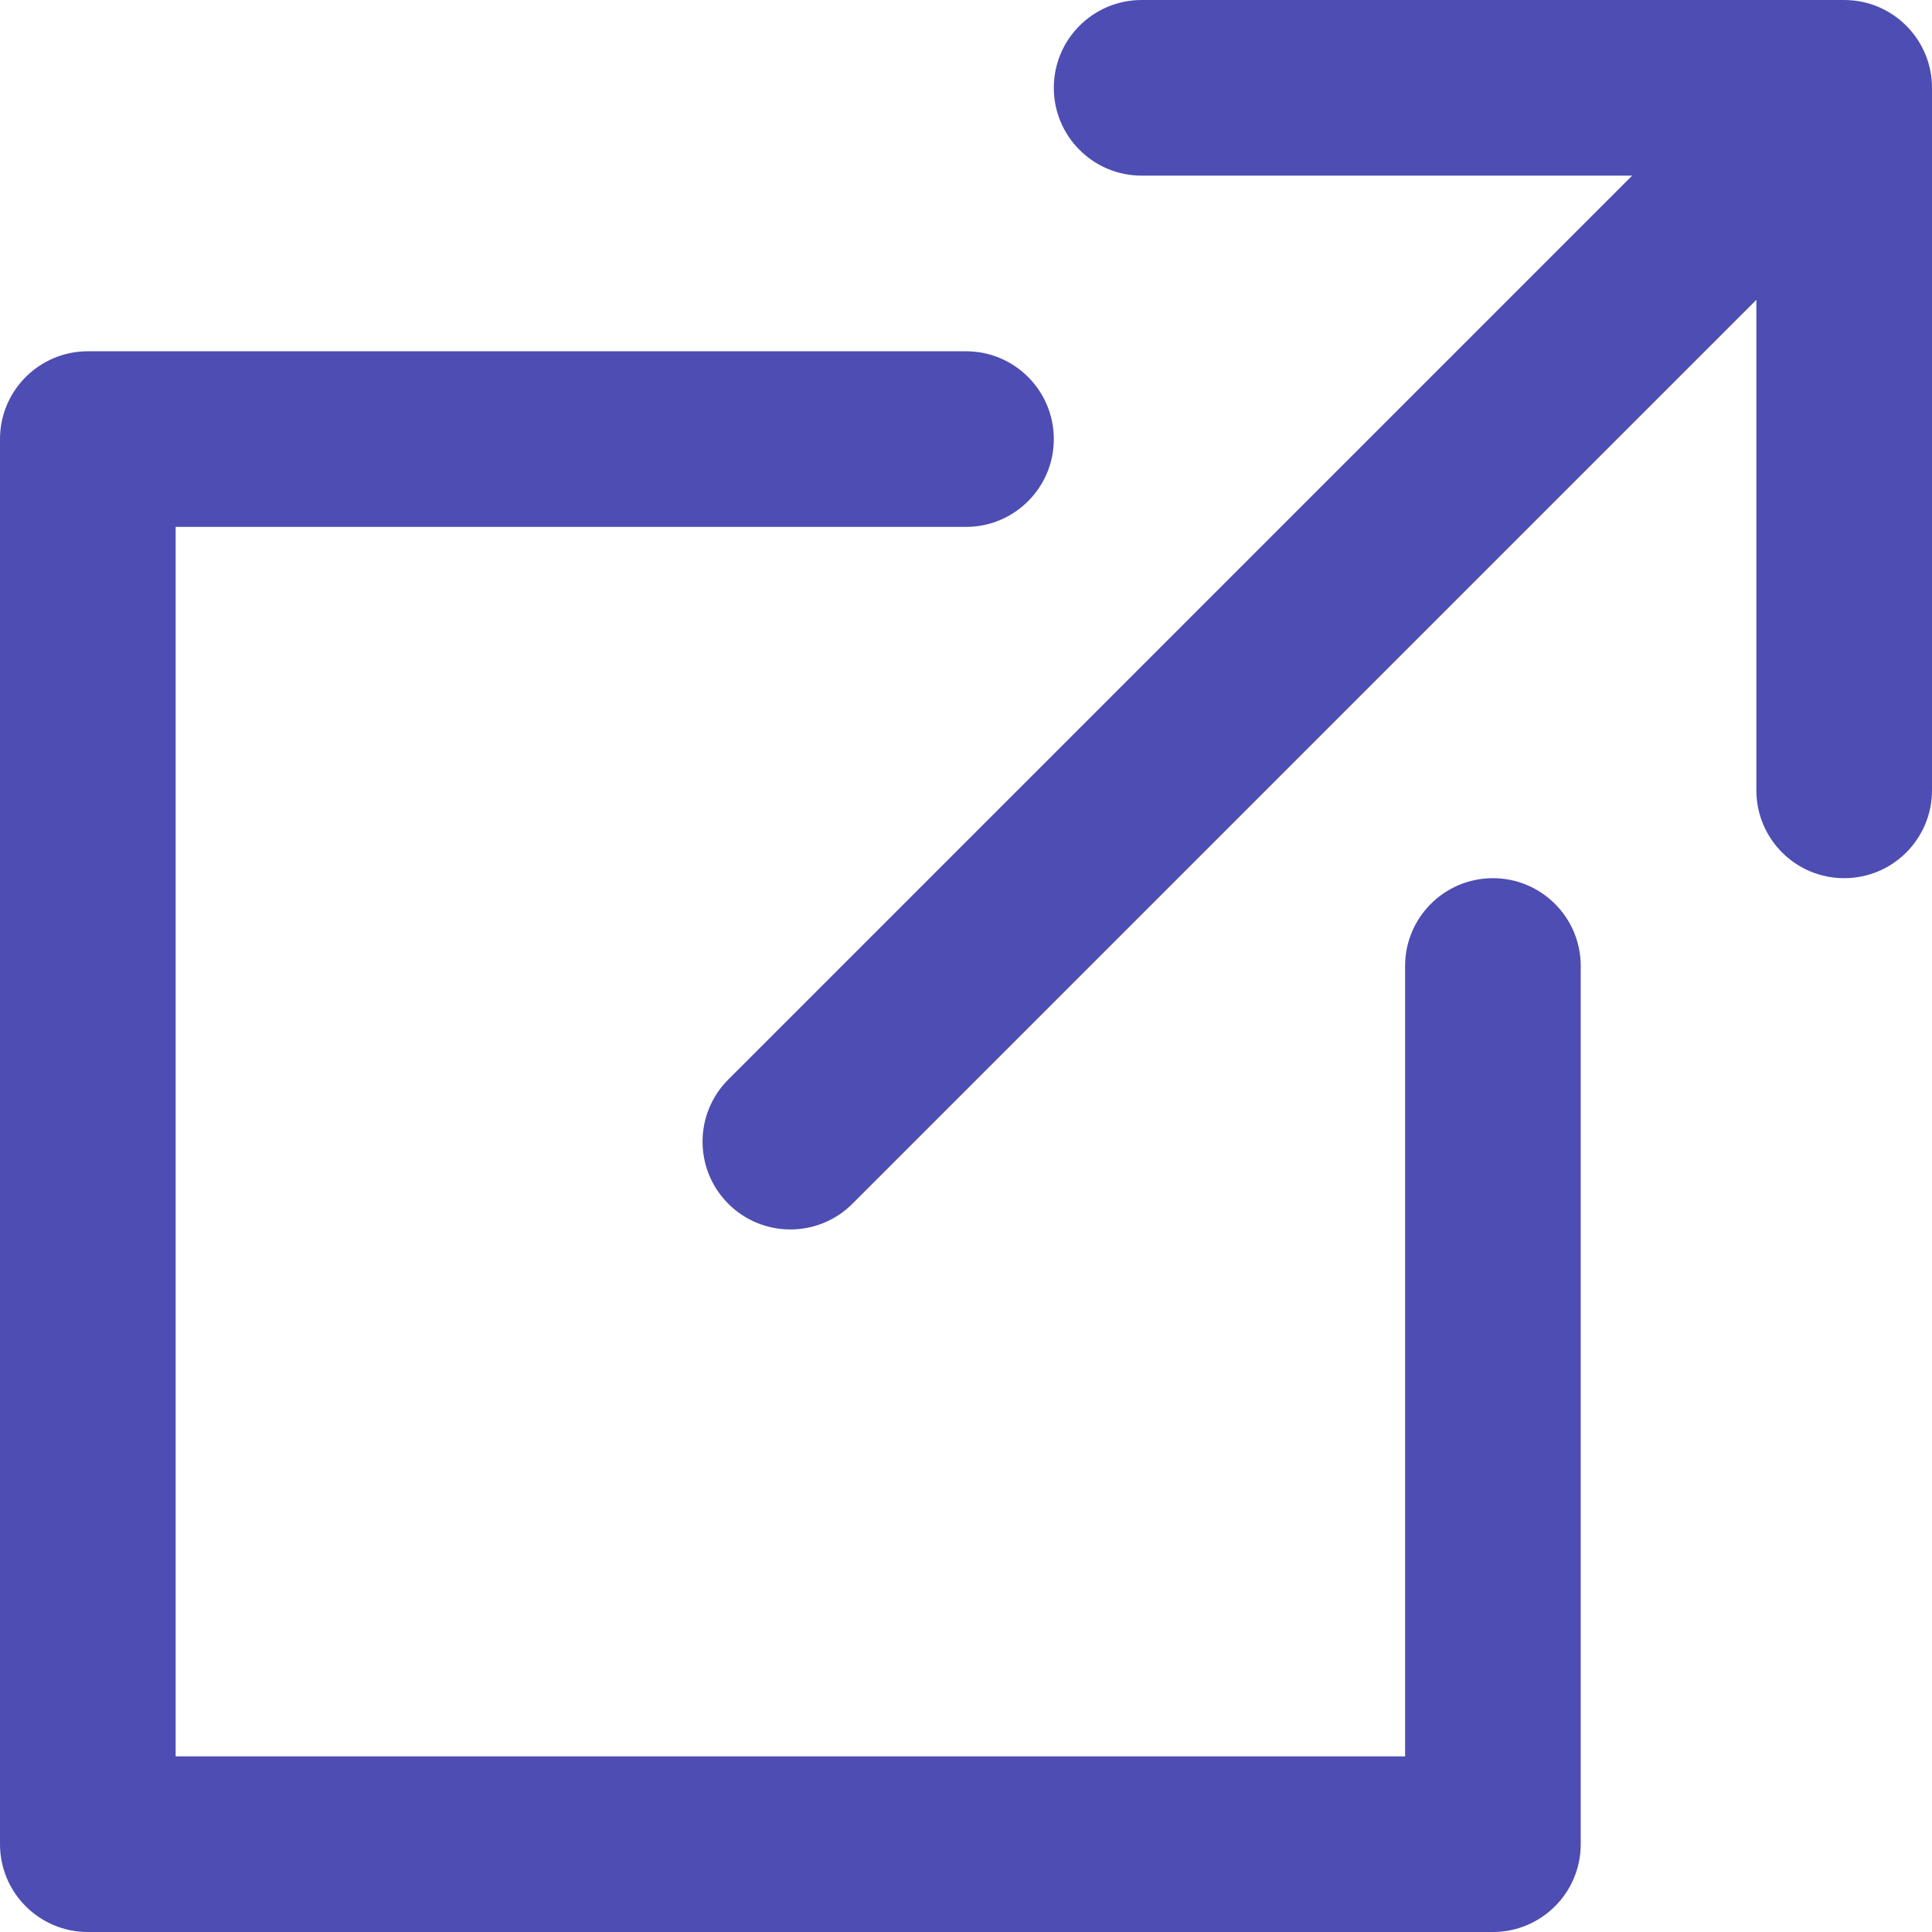
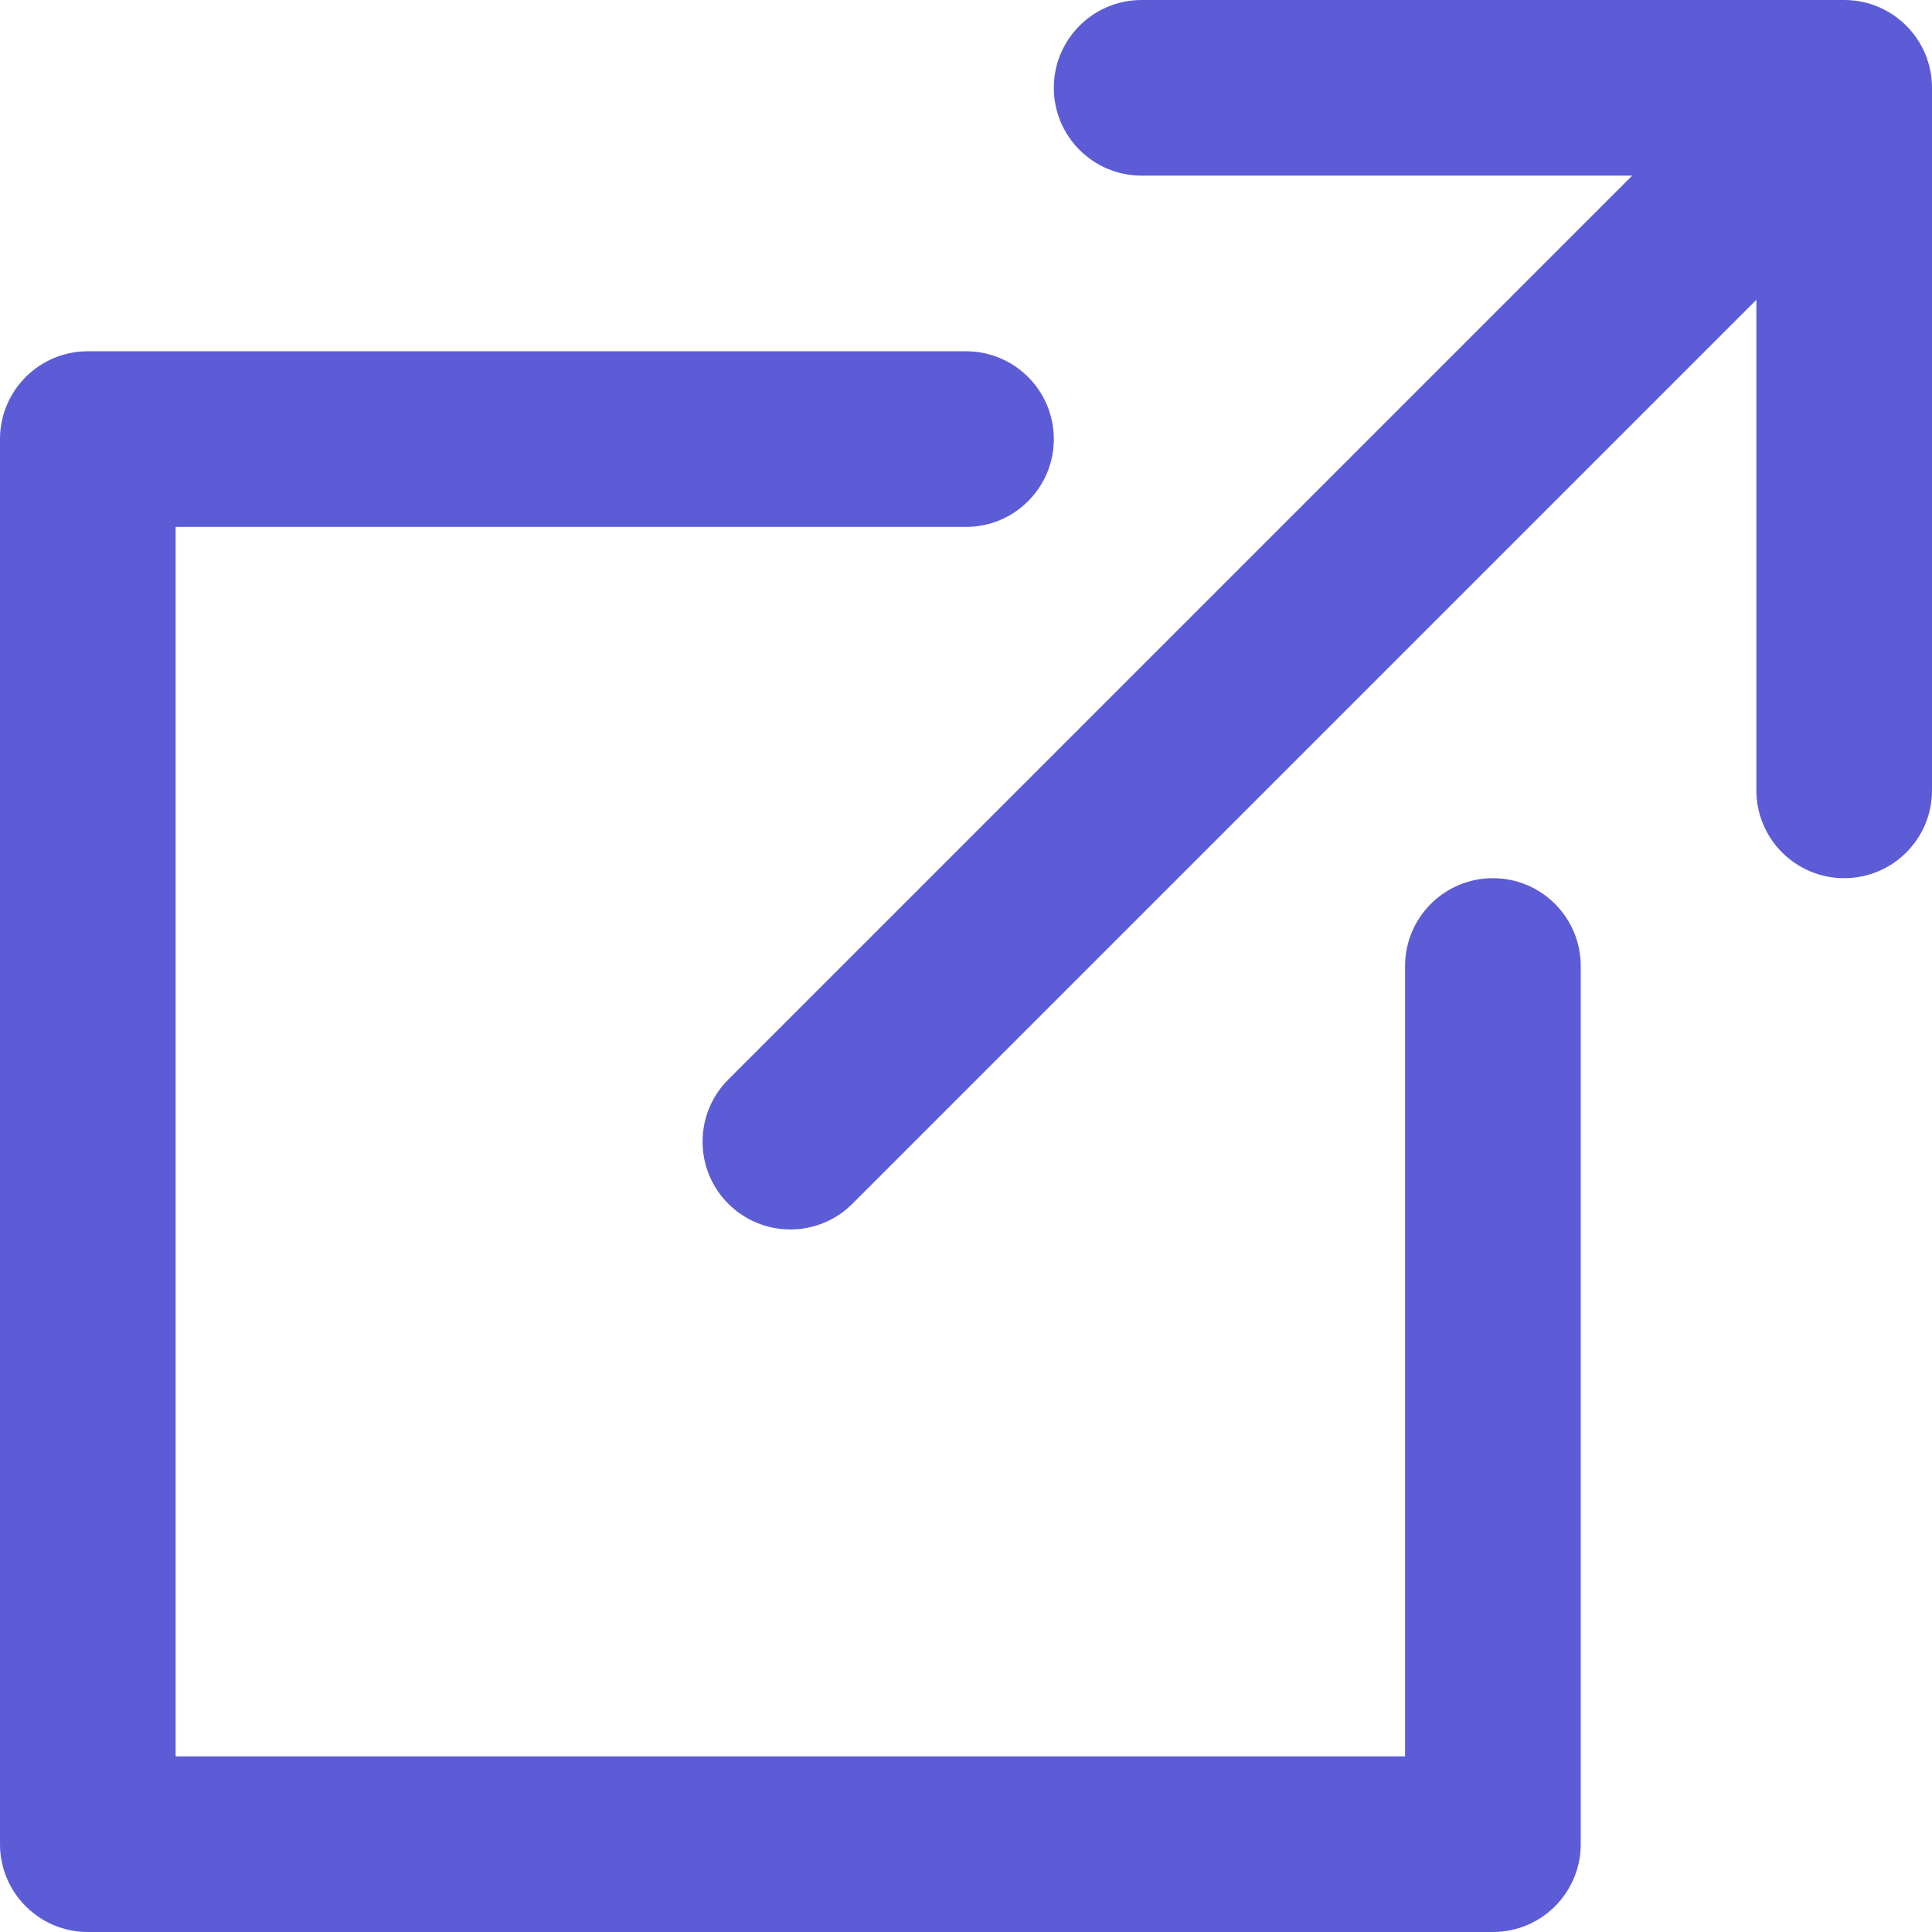
<svg xmlns="http://www.w3.org/2000/svg" x="0px" y="0px" viewBox="0 0 512 512" style="enable-background:new 0 0 512 512;" xml:space="preserve">
-   <g fill="#4d4db3">
+   <g fill="#5c5cd6">
    <path d="M488.727 0H302.545c-12.853 0-23.273 10.42-23.273 23.273c0 12.853 10.42 23.273 23.273 23.273h129.997L192.999 286.09 c-9.087 9.087-9.087 23.823 0 32.912c4.543 4.543 10.499 6.816 16.455 6.816c5.956 0 11.913-2.273 16.455-6.817L465.455 79.458 v129.997c0 12.853 10.42 23.273 23.273 23.273c12.853 0 23.273-10.42 23.273-23.273V23.273C512 10.42 501.58 0 488.727 0z" />
    <path d="M395.636 232.727c-12.853 0-23.273 10.42-23.273 23.273v209.455H46.545V139.636H256c12.853 0 23.273-10.42 23.273-23.273 S268.853 93.091 256 93.091H23.273C10.42 93.091 0 103.511 0 116.364v372.364C0 501.58 10.42 512 23.273 512h372.364 c12.853 0 23.273-10.42 23.273-23.273V256C418.909 243.147 408.489 232.727 395.636 232.727z" />
  </g>
</svg>
